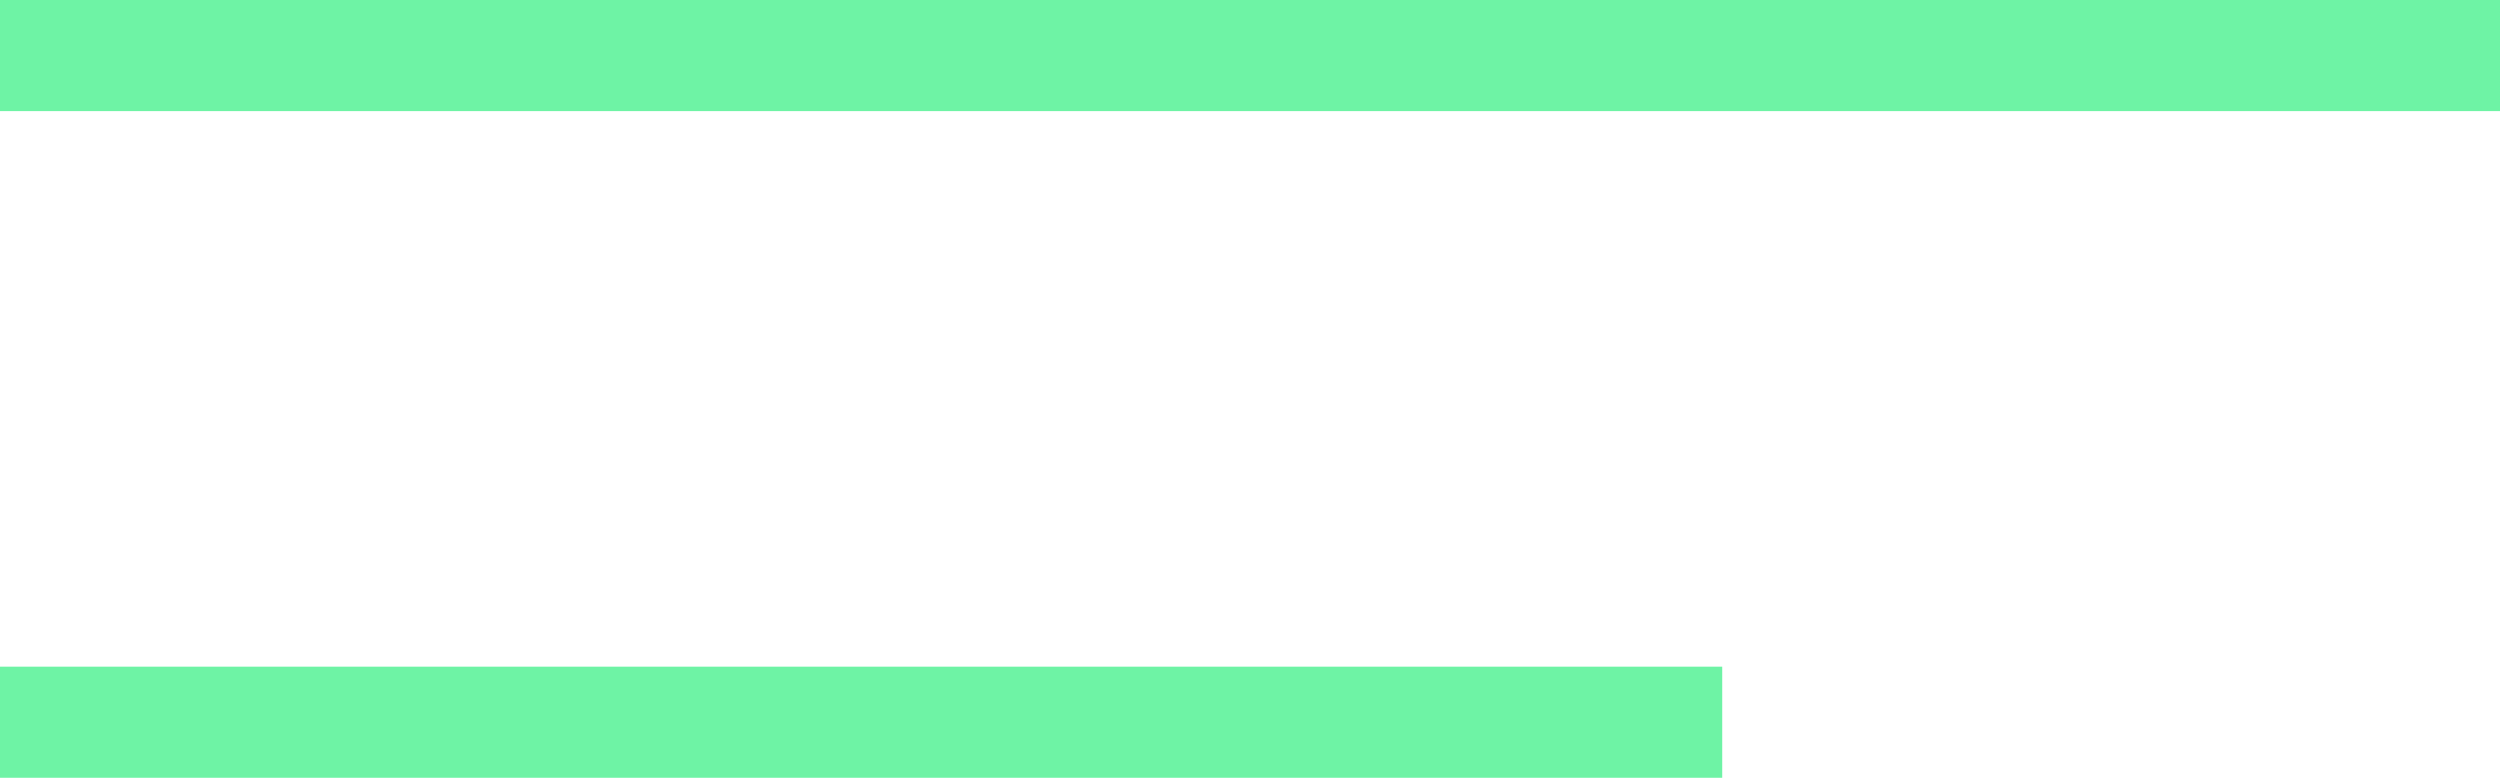
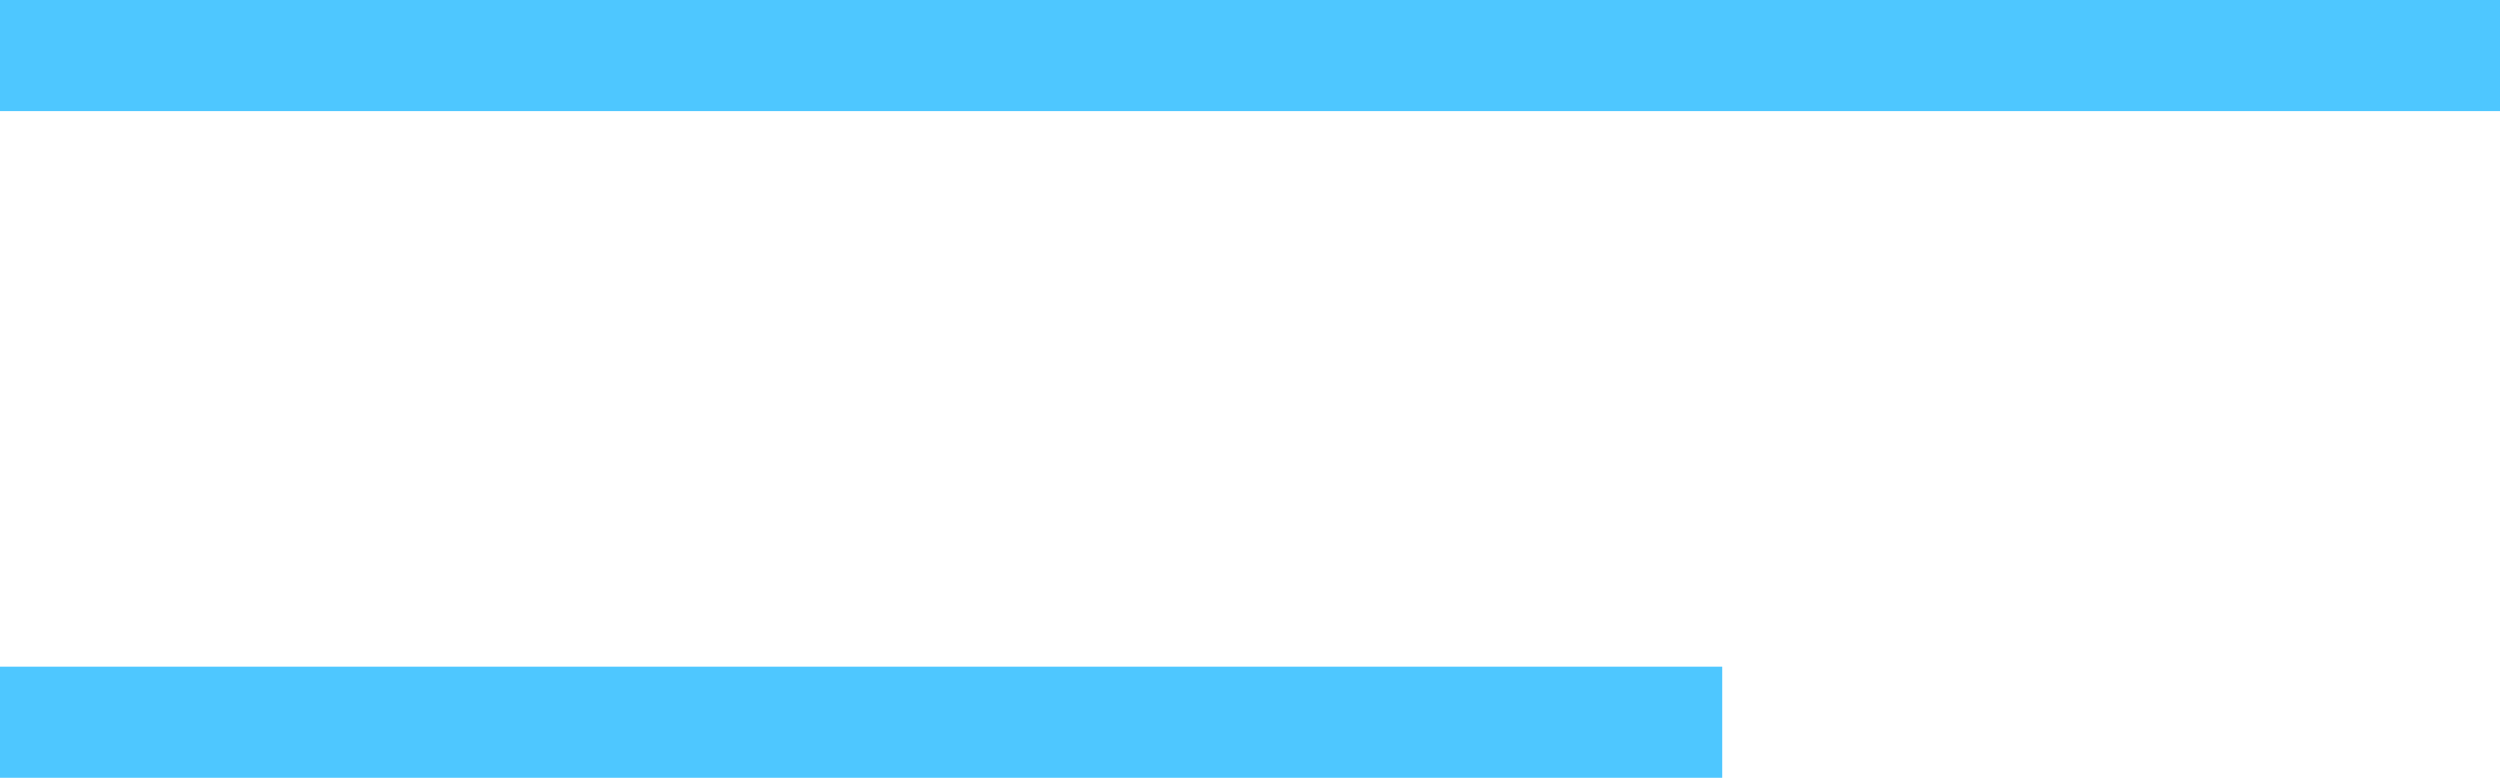
<svg xmlns="http://www.w3.org/2000/svg" width="45" height="14" viewBox="0 0 45 14" fill="none">
-   <line y1="1" x2="45" y2="1" stroke="#6EF3A5" stroke-width="2" />
-   <line y1="13" x2="31" y2="13" stroke="#6EF3A5" stroke-width="2" />
+   <line y1="1" x2="45" y2="1" stroke="#4ec7ff" stroke-width="2" />
+   <line y1="13" x2="31" y2="13" stroke="#4ec7ff" stroke-width="2" />
</svg>
